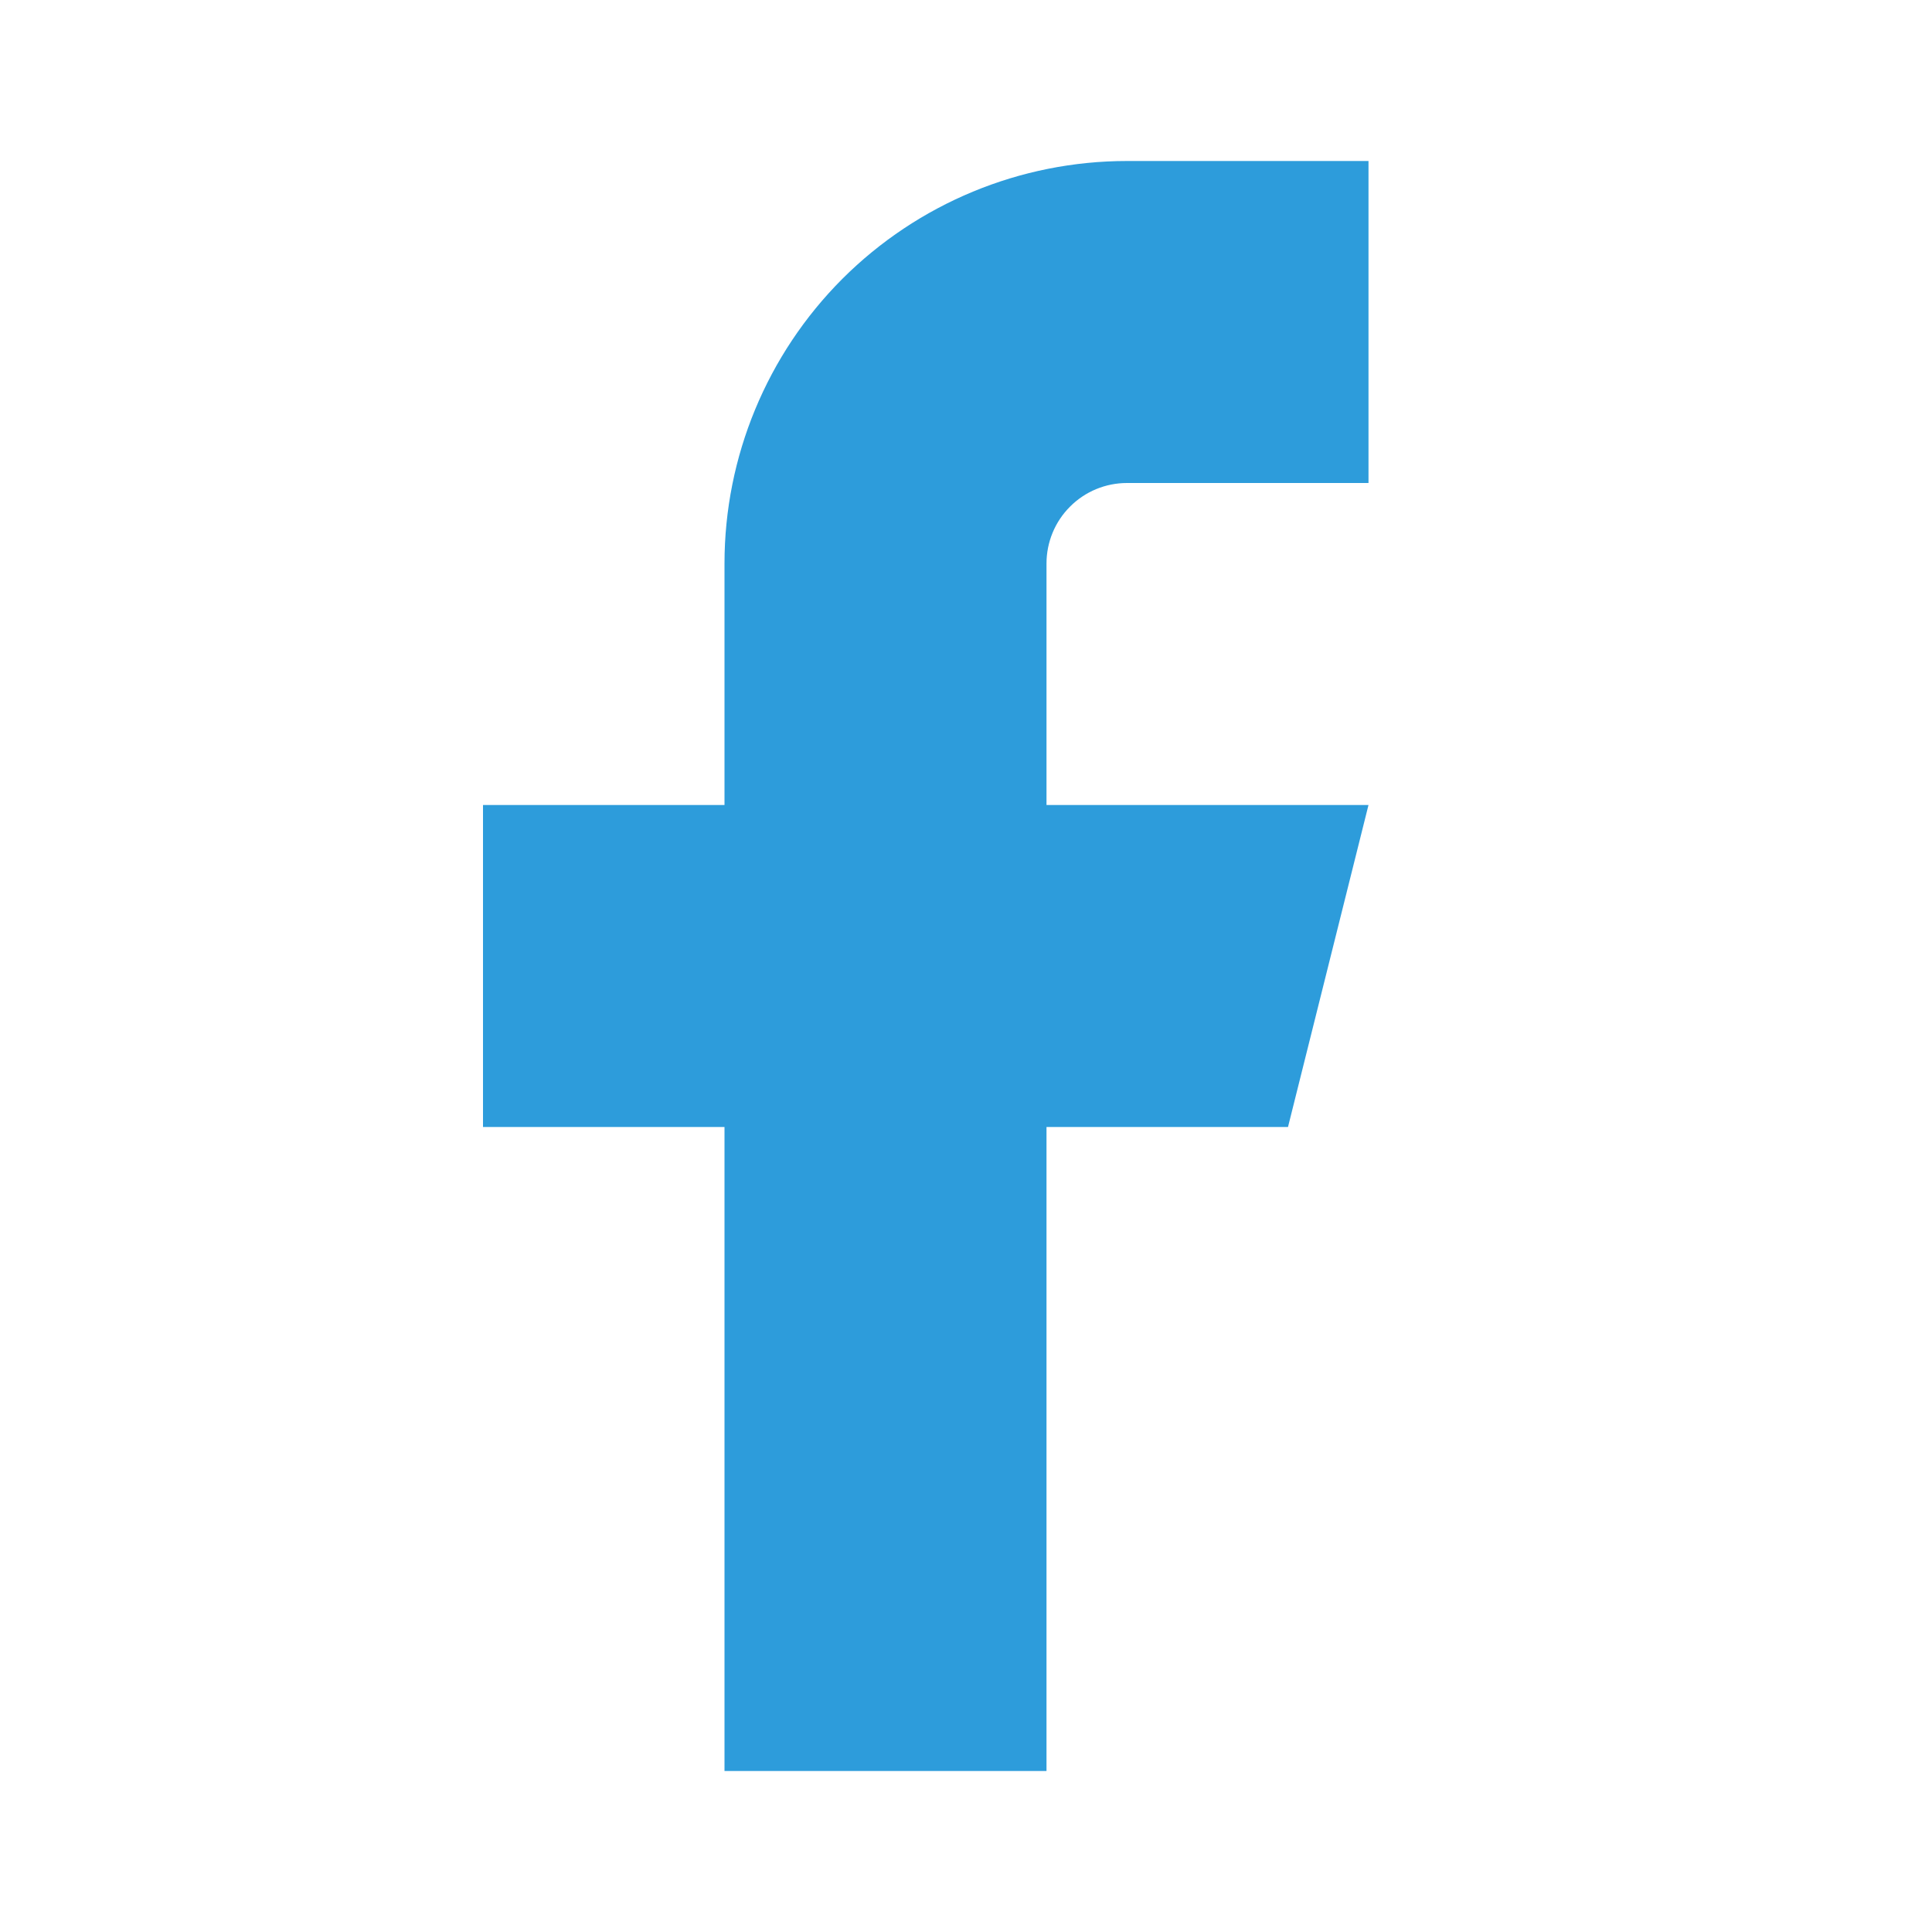
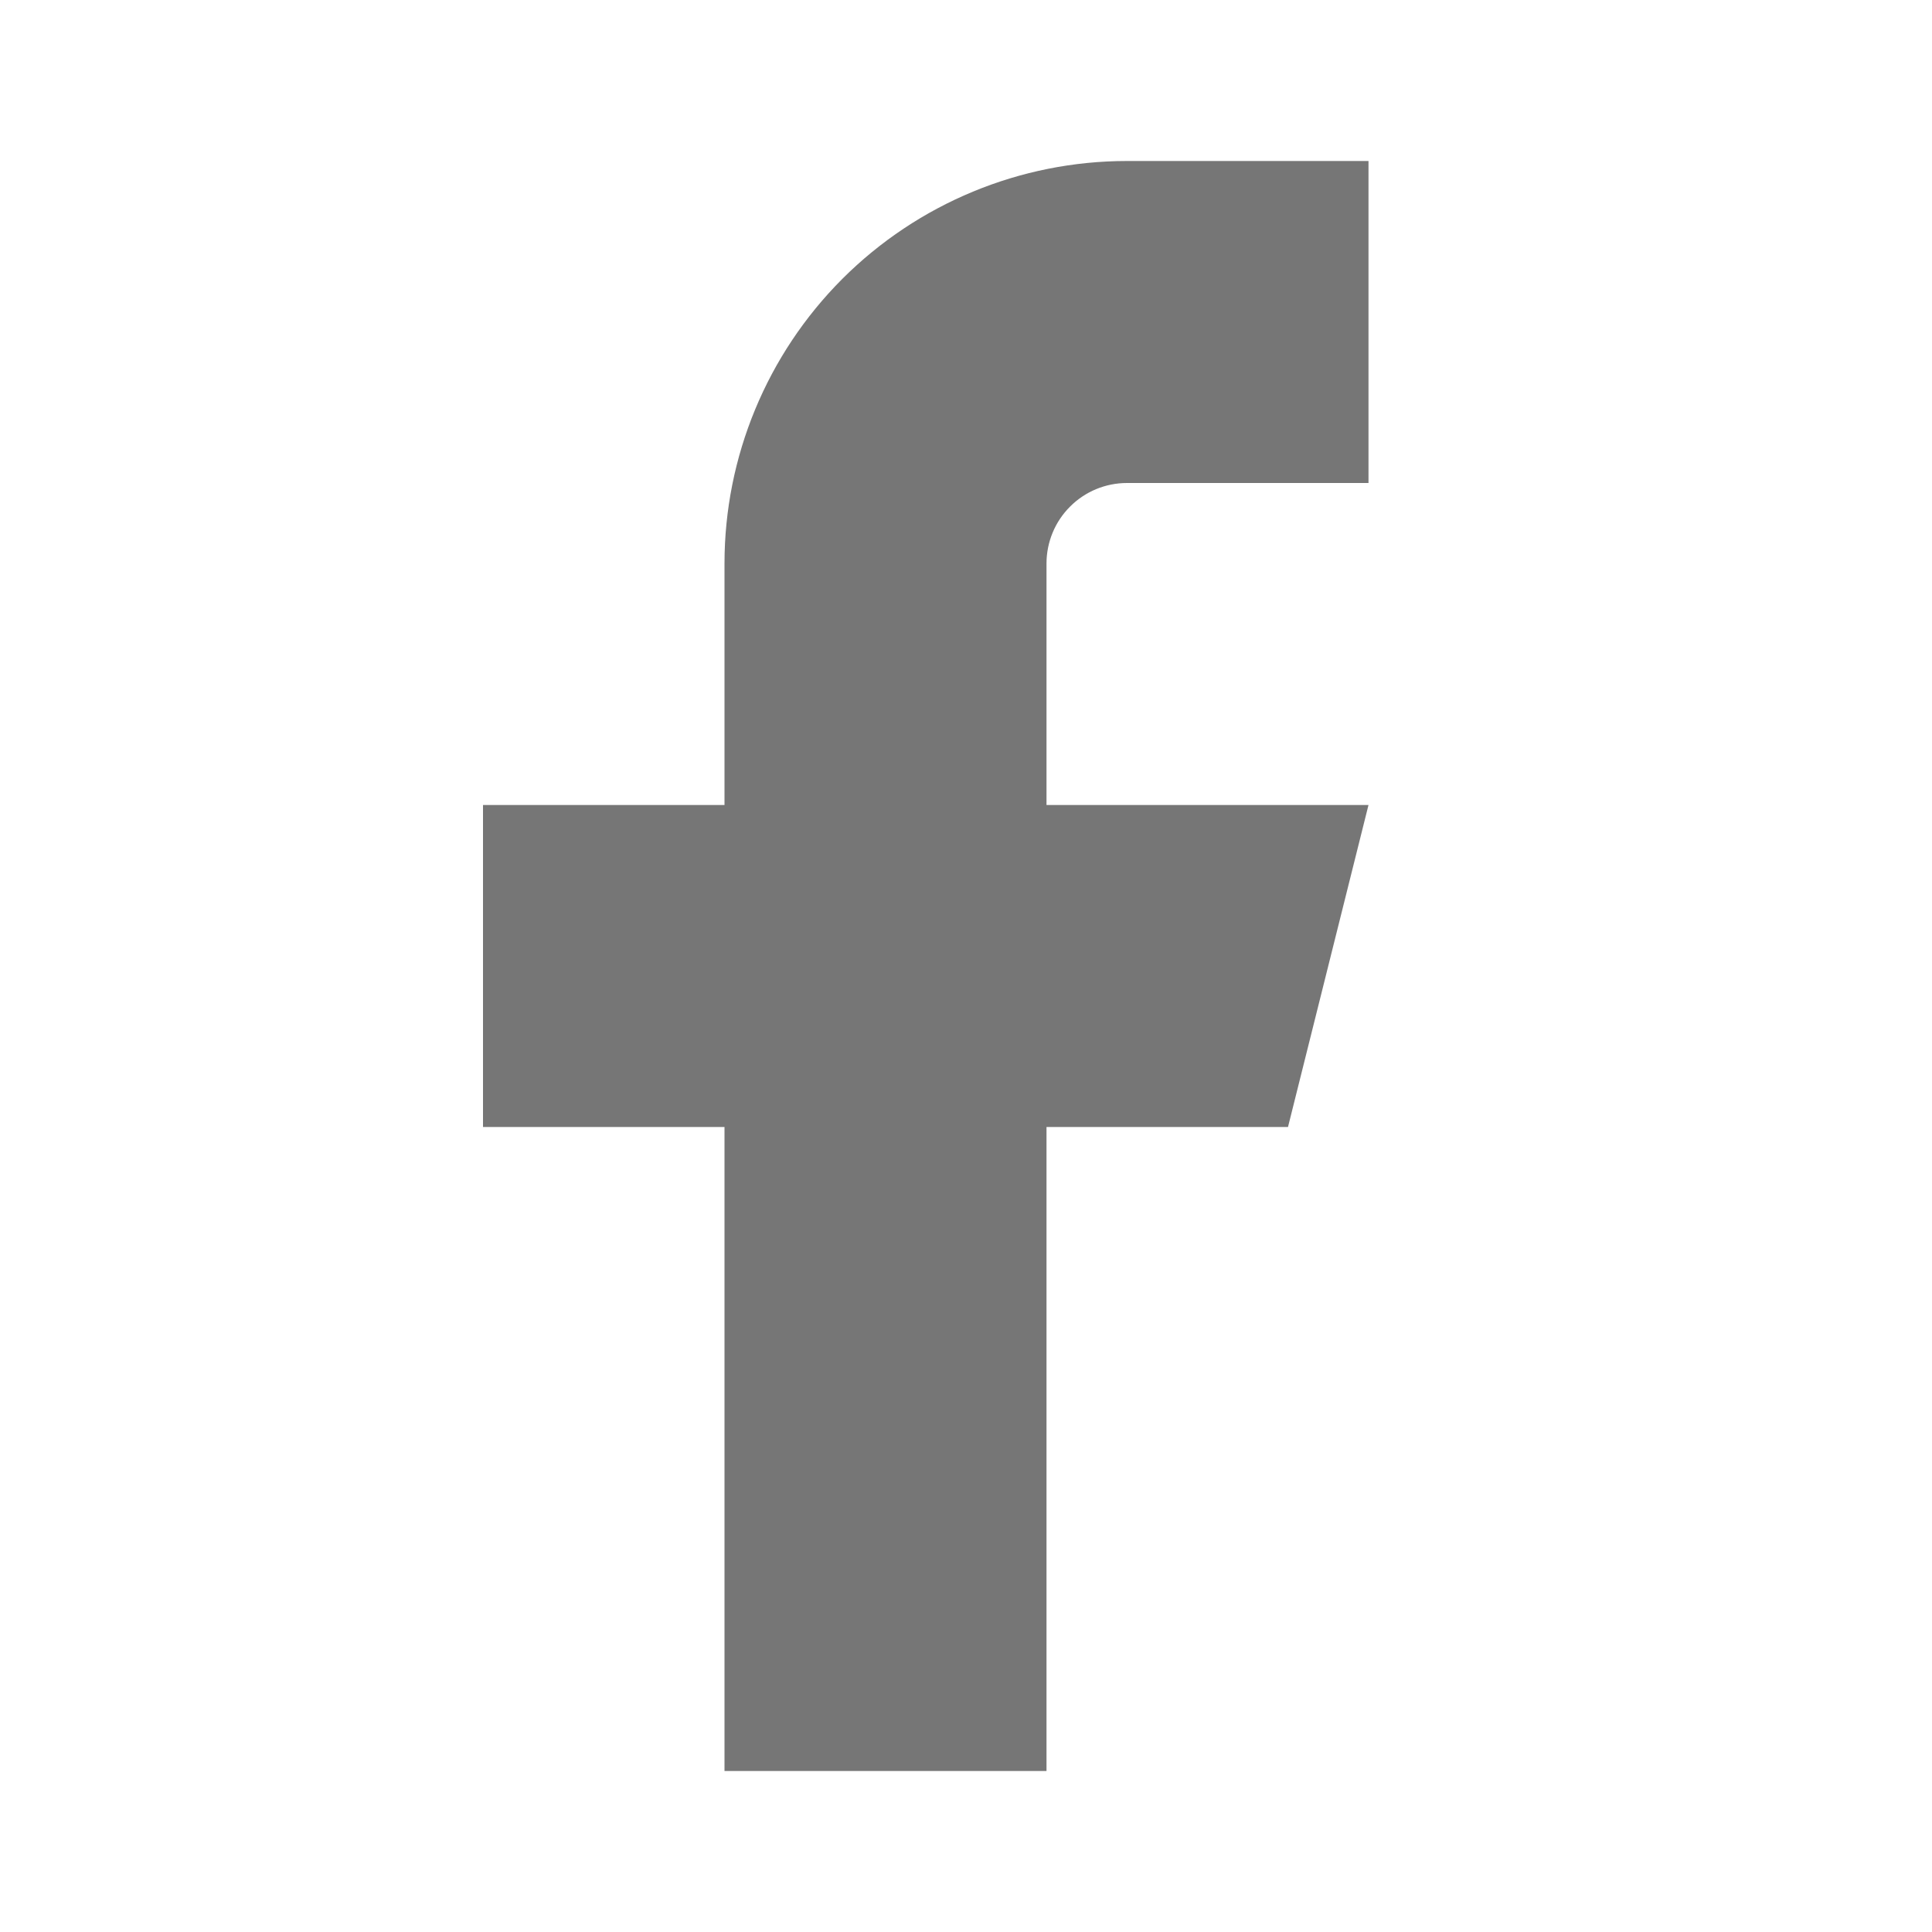
<svg xmlns="http://www.w3.org/2000/svg" width="24" height="24" viewBox="0 0 24 24" fill="none">
  <g id="facebook">
-     <path id="Vector" d="M17 2H14C12.674 2 11.402 2.527 10.464 3.464C9.527 4.402 9 5.674 9 7V10H6V14H9V22H13V14H16L17 10H13V7C13 6.735 13.105 6.48 13.293 6.293C13.48 6.105 13.735 6 14 6H17V2Z" fill="#2D9CDB" />
+     <path id="Vector" d="M17 2H14C12.674 2 11.402 2.527 10.464 3.464C9.527 4.402 9 5.674 9 7V10H6V14H9V22H13V14H16L17 10H13V7C13 6.735 13.105 6.48 13.293 6.293C13.48 6.105 13.735 6 14 6H17V2Z" fill="#767676" />
  </g>
</svg>
